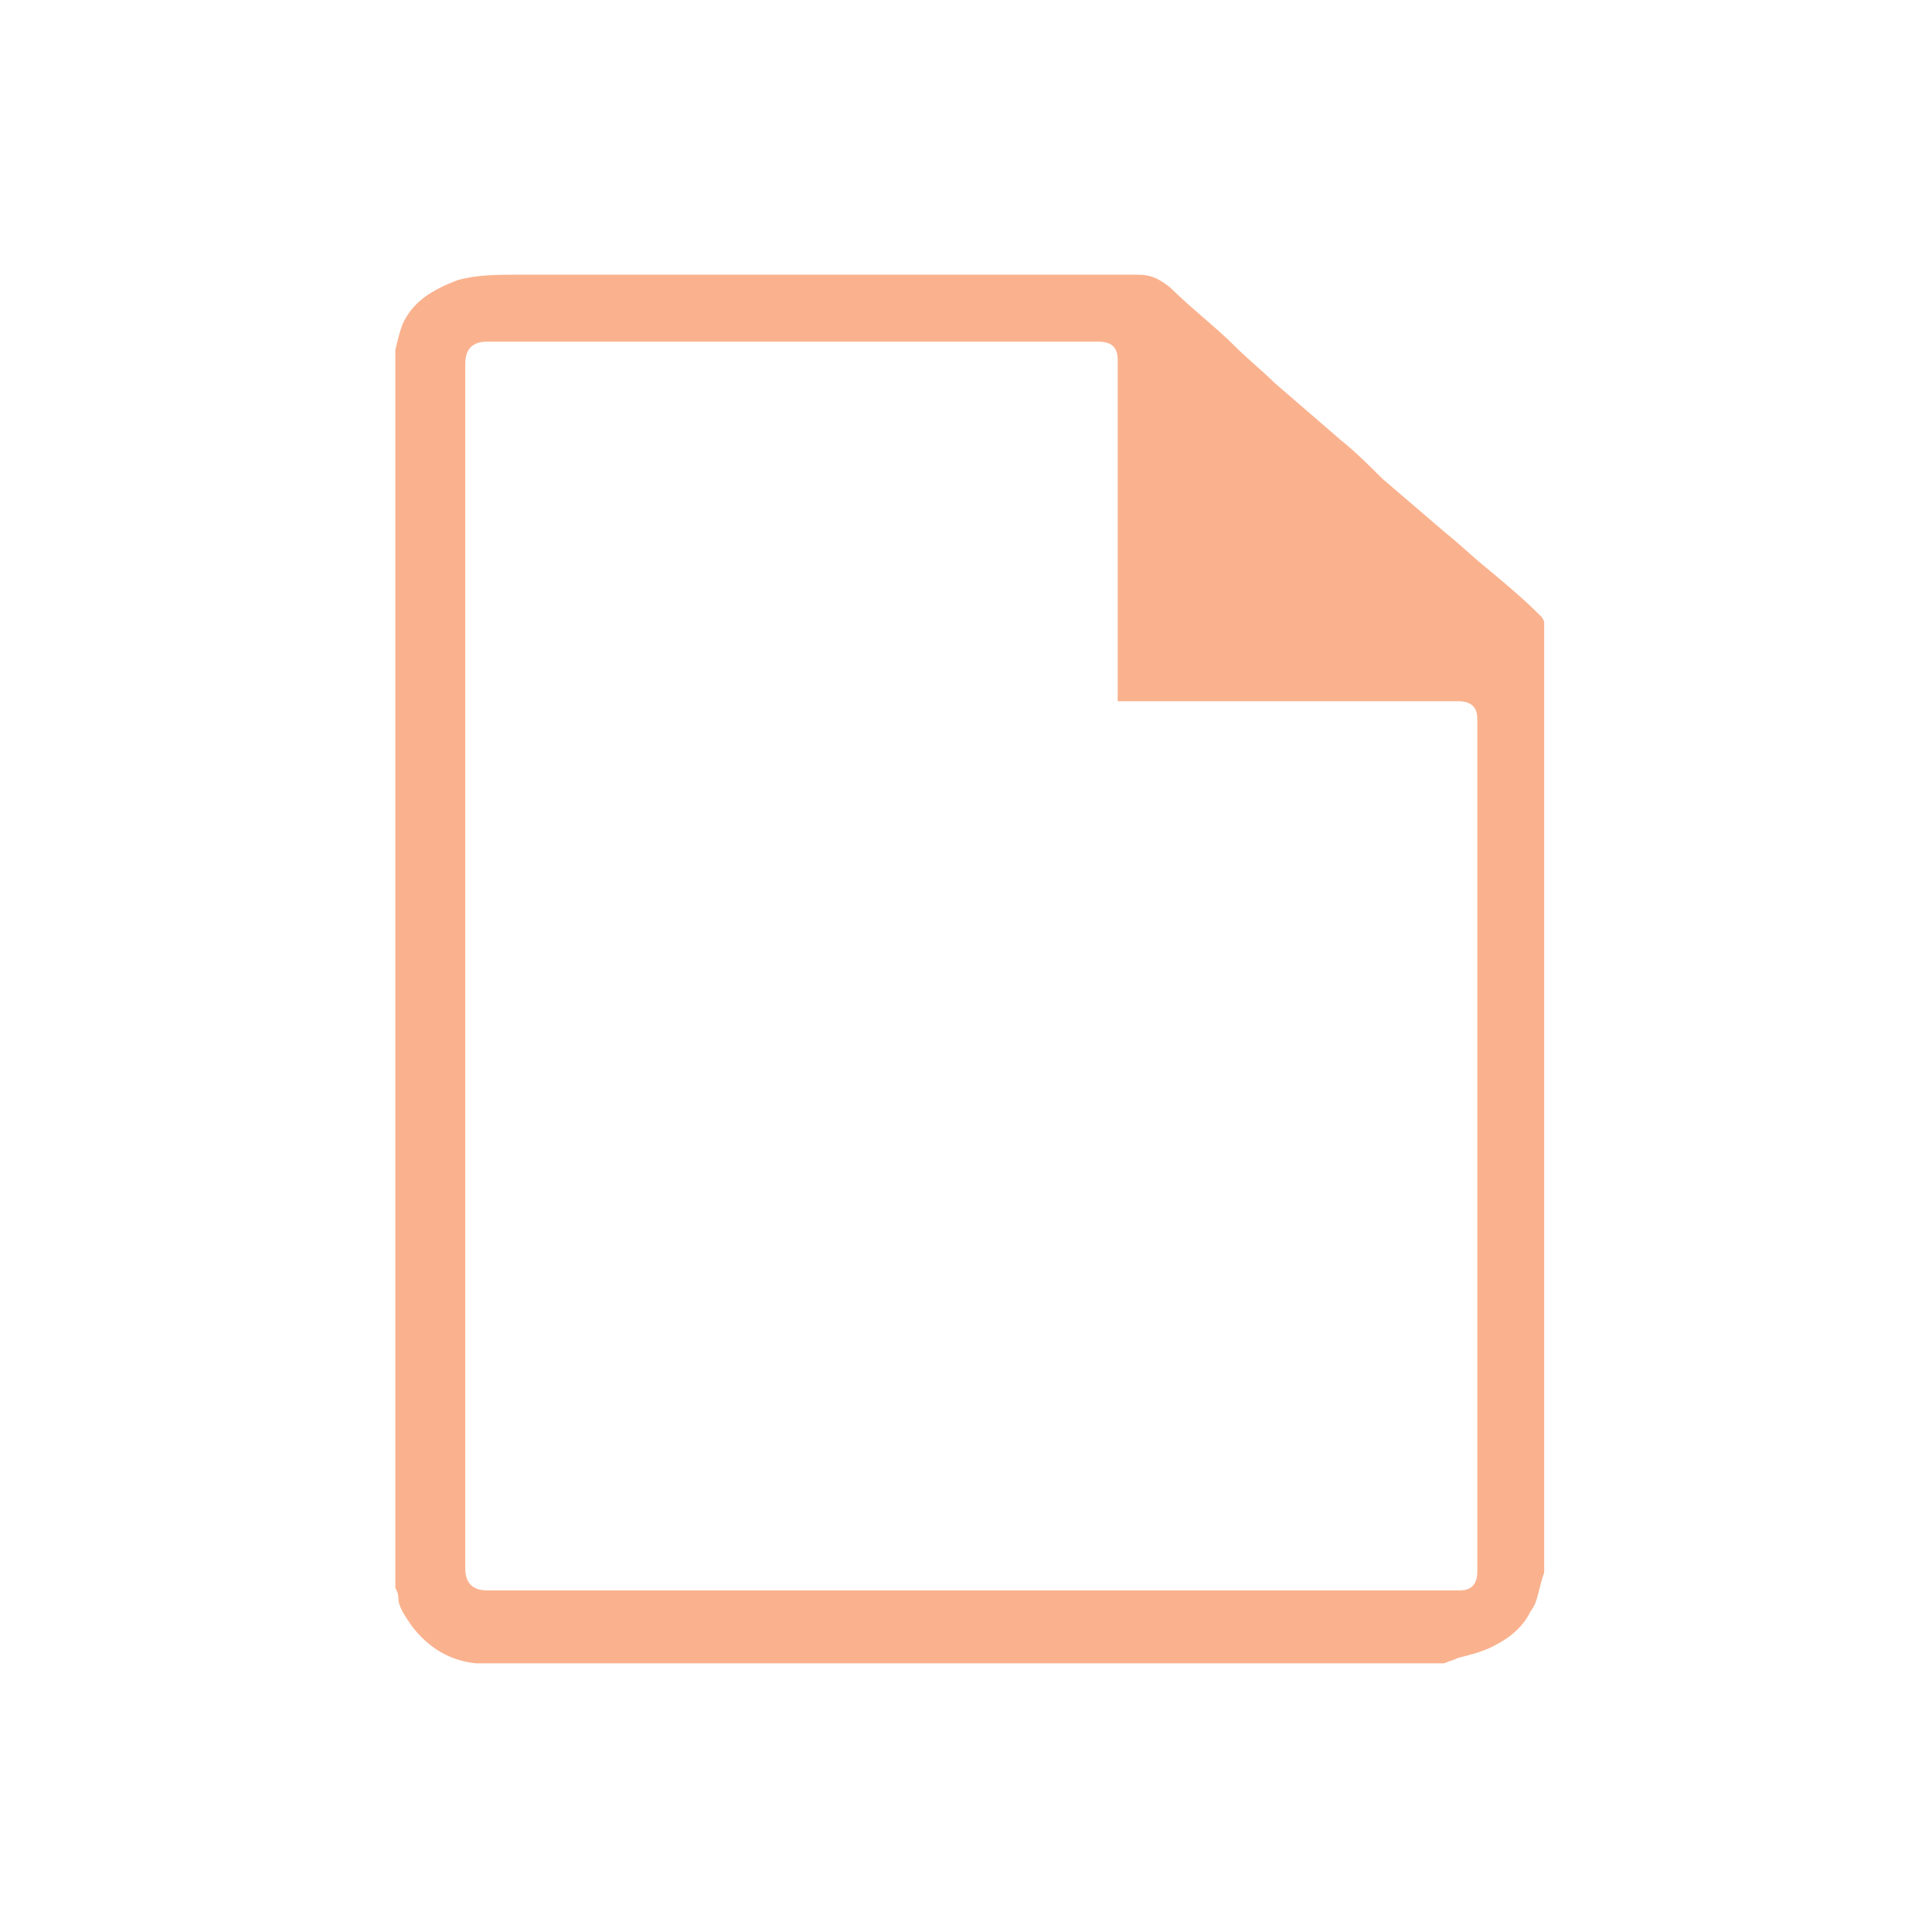
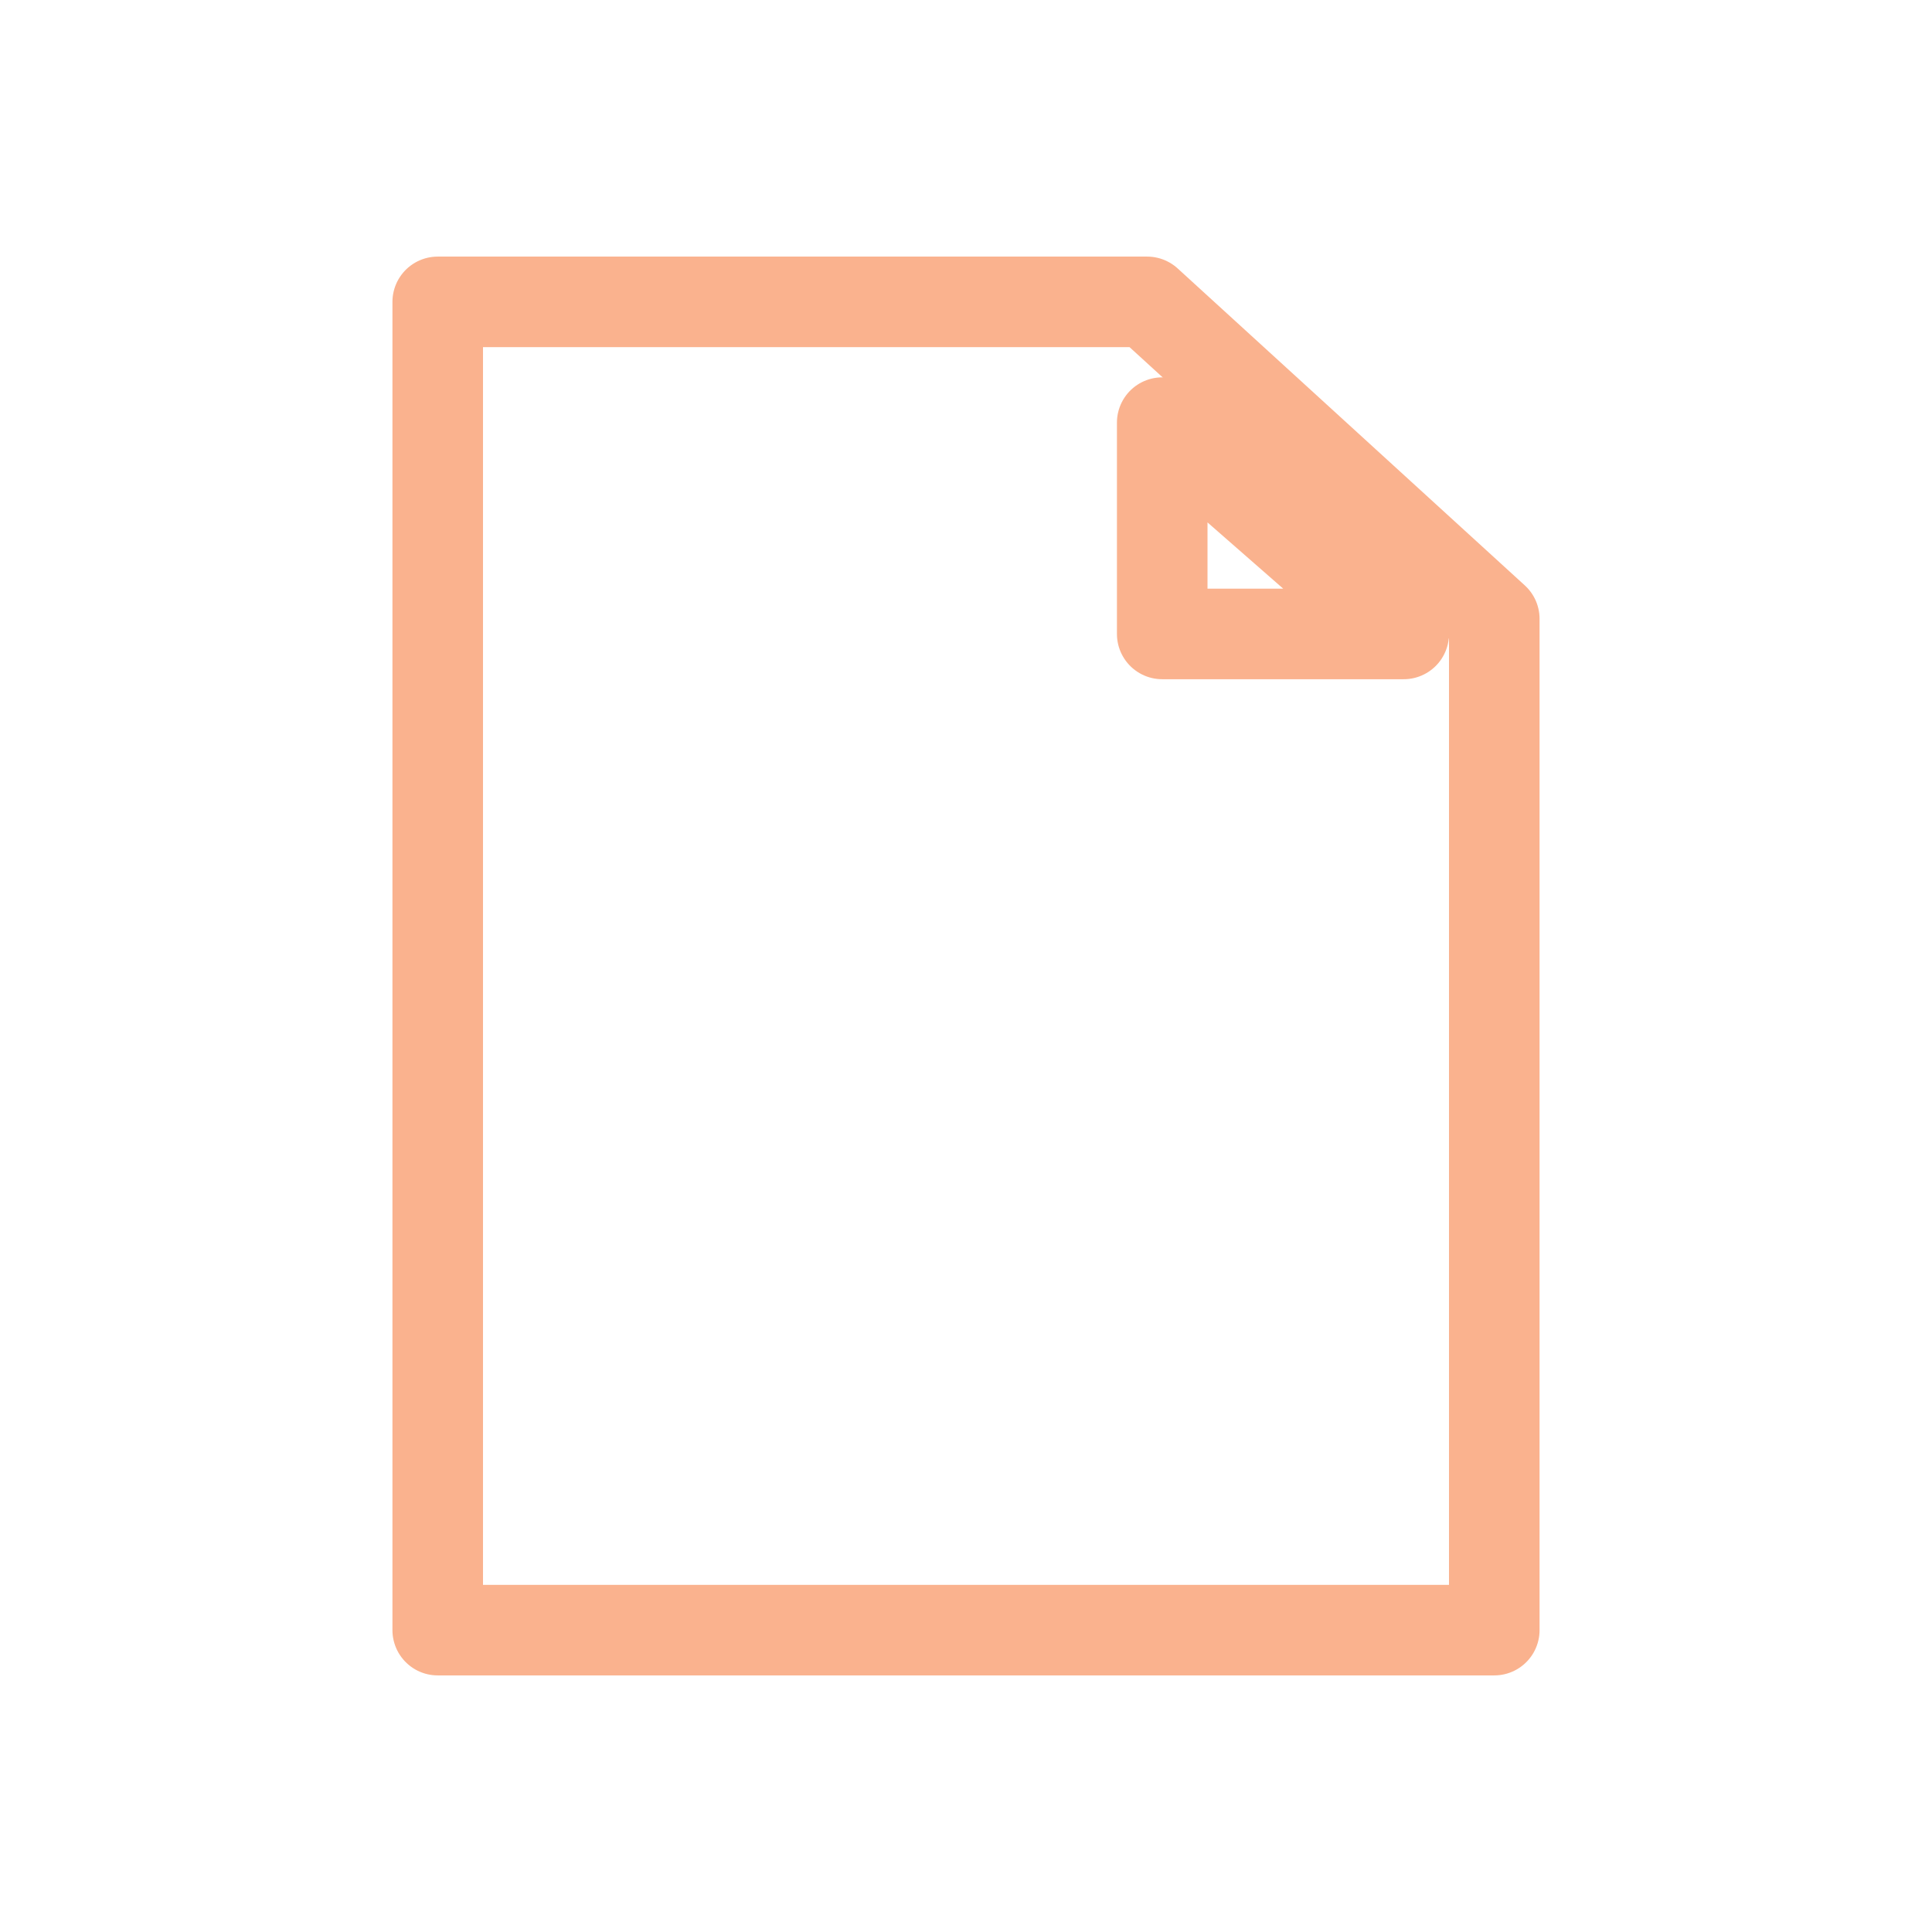
- <svg xmlns="http://www.w3.org/2000/svg" id="Layer_1" width="64px" height="64px" x="0px" y="0px" enable-background="new 0 0 64 64" version="1.1" viewBox="0 0 64 64" xml:space="preserve">
-   <g>
-     <path fill="#FAB28E" d="M49.287,18.852c-0.25-0.201-0.481-0.406-0.704-0.604c-0.216-0.192-0.439-0.391-0.68-0.583l-2.043-1.75   l-0.052-0.043c-0.006-0.006-0.013-0.012-0.019-0.018c-0.391-0.391-0.877-0.878-1.362-1.266c-0.356-0.305-0.729-0.628-1.102-0.952   c-0.372-0.322-0.744-0.645-1.091-0.942c-0.007-0.006-0.013-0.011-0.019-0.017c-0.19-0.19-0.413-0.388-0.628-0.579   c-0.225-0.2-0.457-0.406-0.663-0.613c-0.34-0.34-0.714-0.665-1.076-0.978c-0.364-0.316-0.74-0.642-1.092-0.991   C38.402,9.25,38.171,9.1,37.685,9.1H17.133c-0.686,0-1.335,0-1.981,0.182c-0.876,0.331-1.402,0.713-1.703,1.24   c-0.004,0.007-0.008,0.013-0.012,0.02c-0.138,0.207-0.228,0.581-0.308,0.911l-0.033,0.137v0.556v0.397V51.56v0.396v0.596   c0,0.015-0.001,0.029-0.003,0.045c0.046,0.079,0.103,0.196,0.103,0.352c0,0.259,0.211,0.569,0.38,0.82l0.055,0.081   c0.557,0.739,1.273,1.16,2.13,1.25h0.38h0.298h31.175h0.224c0.085-0.038,0.155-0.062,0.218-0.082   c0.068-0.022,0.127-0.042,0.205-0.081c0.021-0.011,0.044-0.019,0.067-0.024c0.396-0.1,0.762-0.191,1.124-0.373   c0.609-0.305,1.004-0.668,1.241-1.143c0.009-0.018,0.02-0.034,0.031-0.051c0.145-0.192,0.204-0.433,0.272-0.711   c0.044-0.174,0.088-0.354,0.157-0.542v-0.335V51.56V20.598c-0.011-0.042-0.061-0.137-0.101-0.178   C50.463,19.83,49.865,19.333,49.287,18.852z M48.938,52.056c0,0.629-0.44,0.629-0.629,0.629H16.141   c-0.483,0-0.728-0.245-0.728-0.729V32.1V12.045c0-0.483,0.245-0.728,0.728-0.728h20.254c0.629,0,0.629,0.44,0.629,0.628v11.219   c0,0.027,0.001,0.048,0.002,0.063c0.016,0.001,0.036,0.002,0.063,0.002h11.22c0.629,0,0.629,0.44,0.629,0.629V52.056z" />
-   </g>
+ <svg xmlns="http://www.w3.org/2000/svg" width="64" height="64" viewBox="0 0 64 64" fill="none" stroke="#FAB28E" stroke-width="3" stroke-linecap="round" stroke-linejoin="round">
+   <path d="M14.5 54V10H38l11.5 10.5V54h-35z" />
+   <path d="M38.5 21v-7l8 7h-8z" />
</svg>
